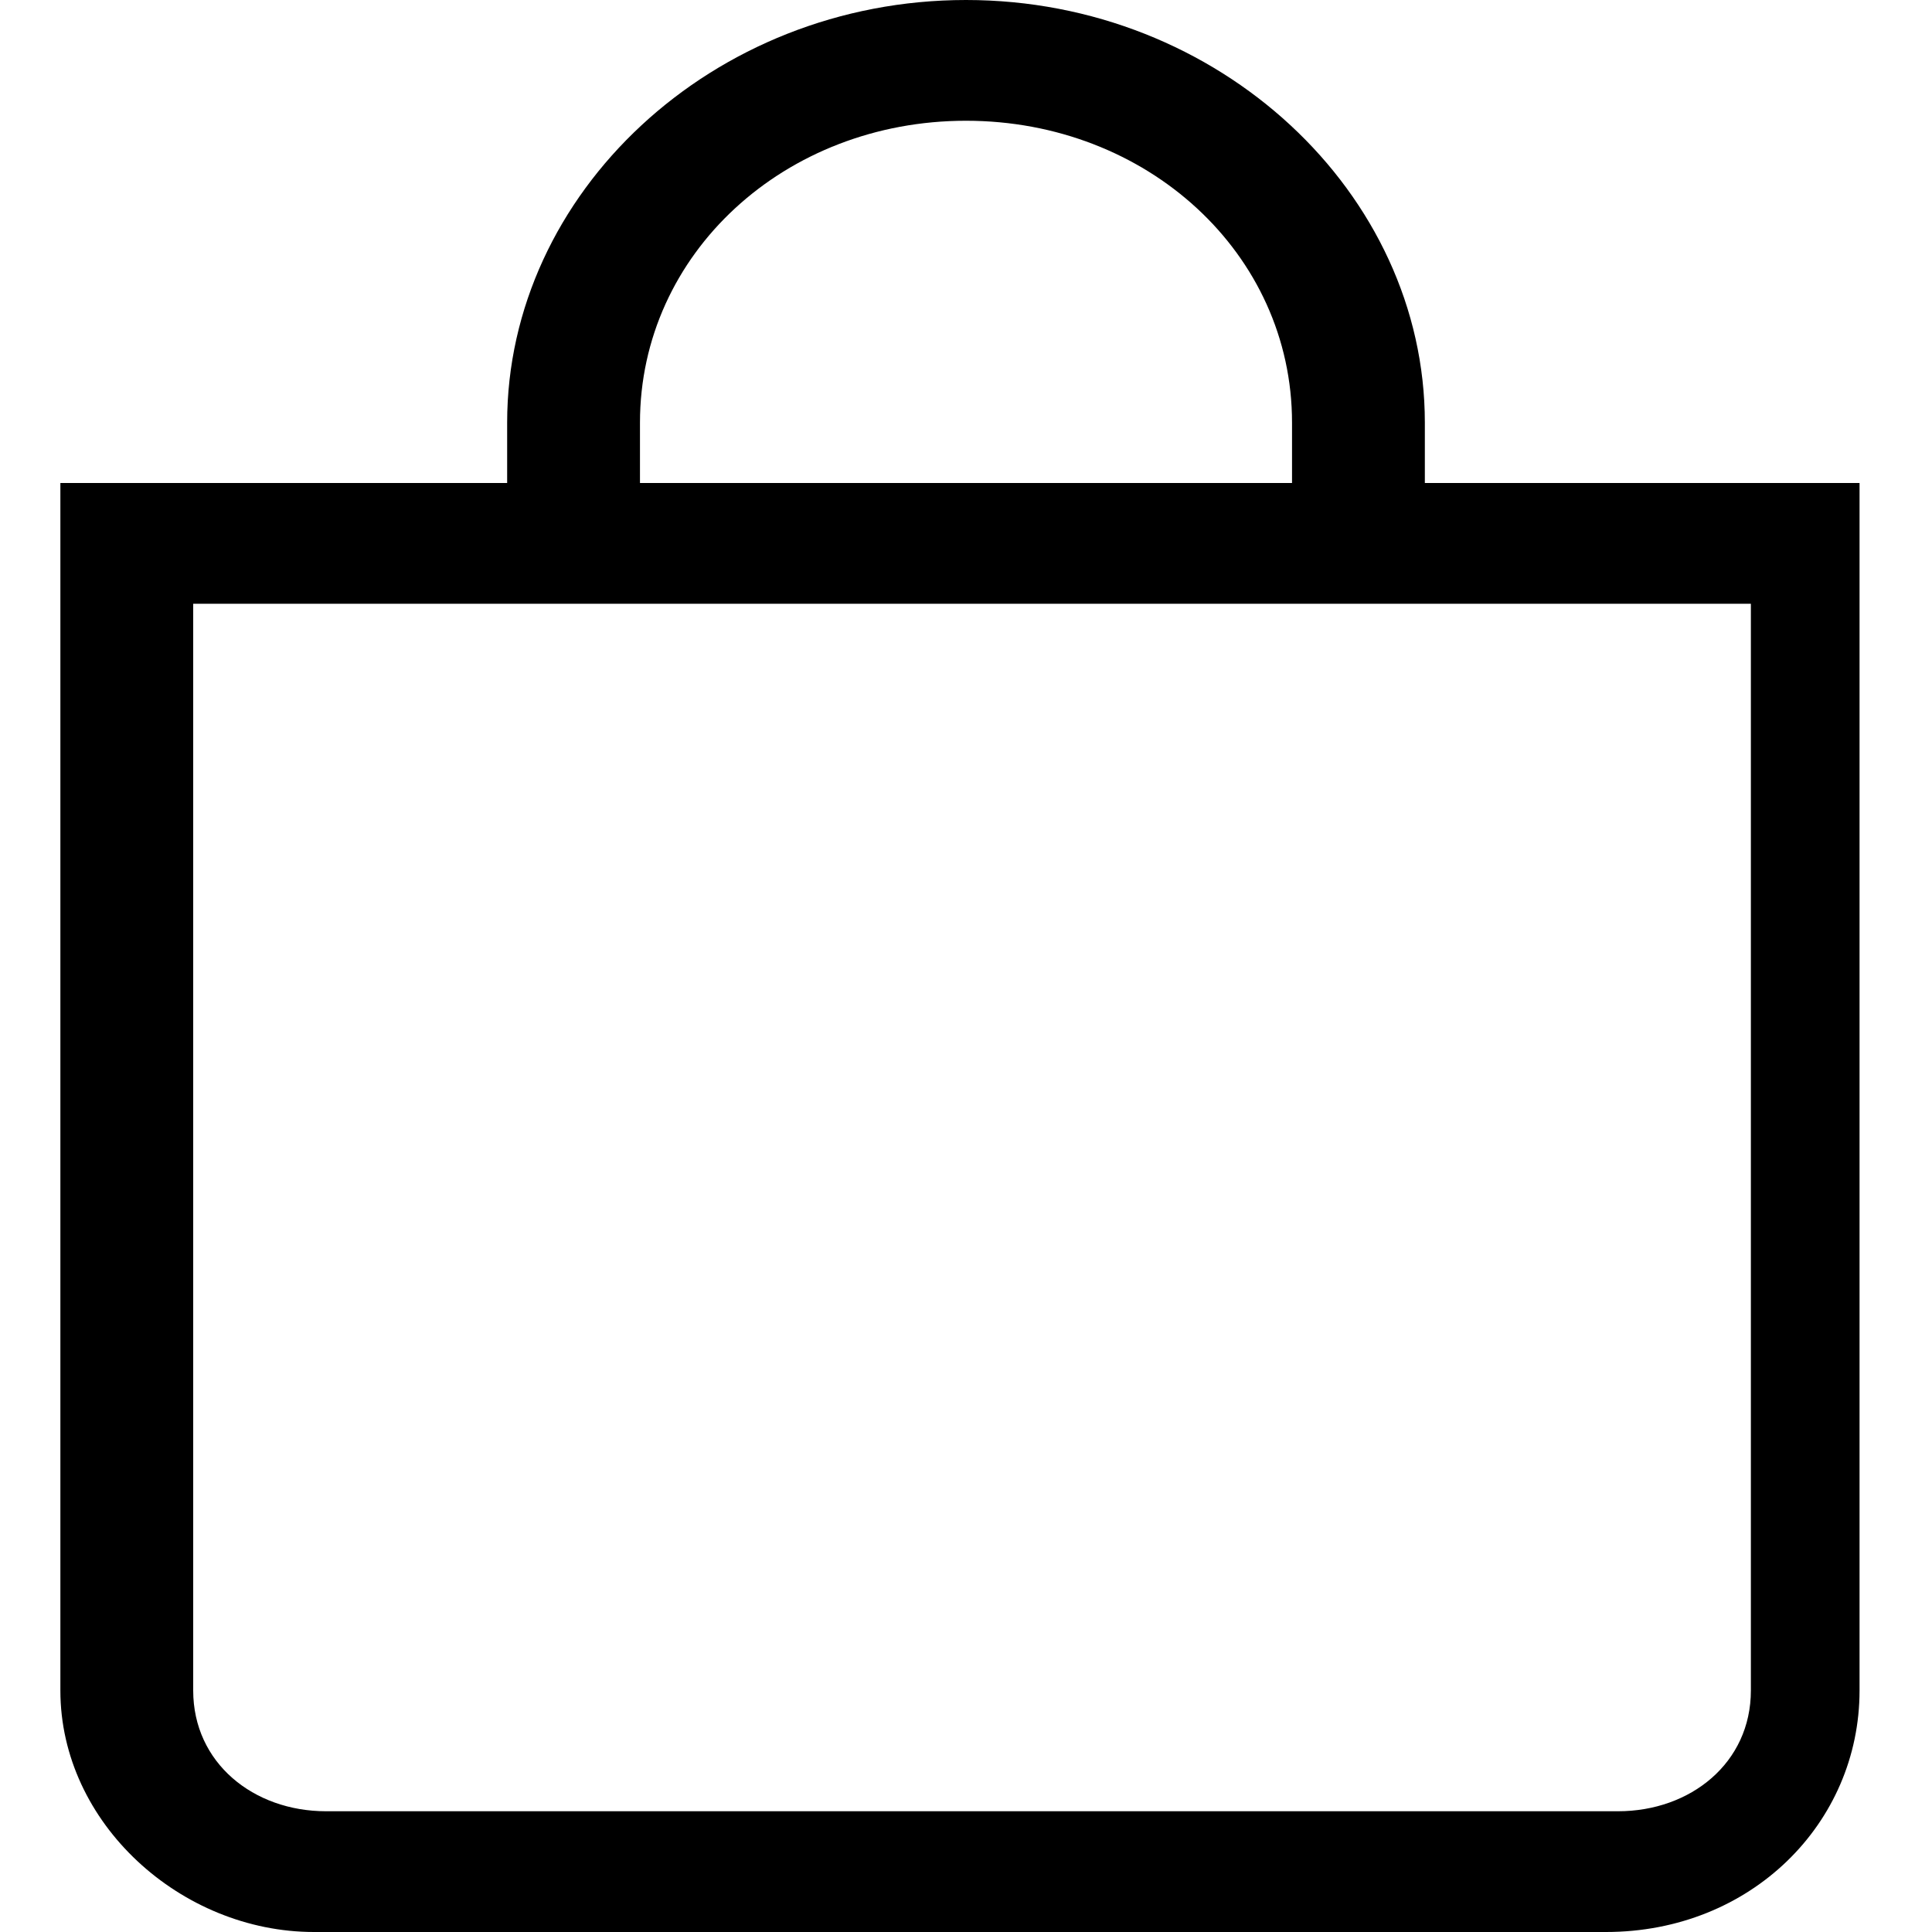
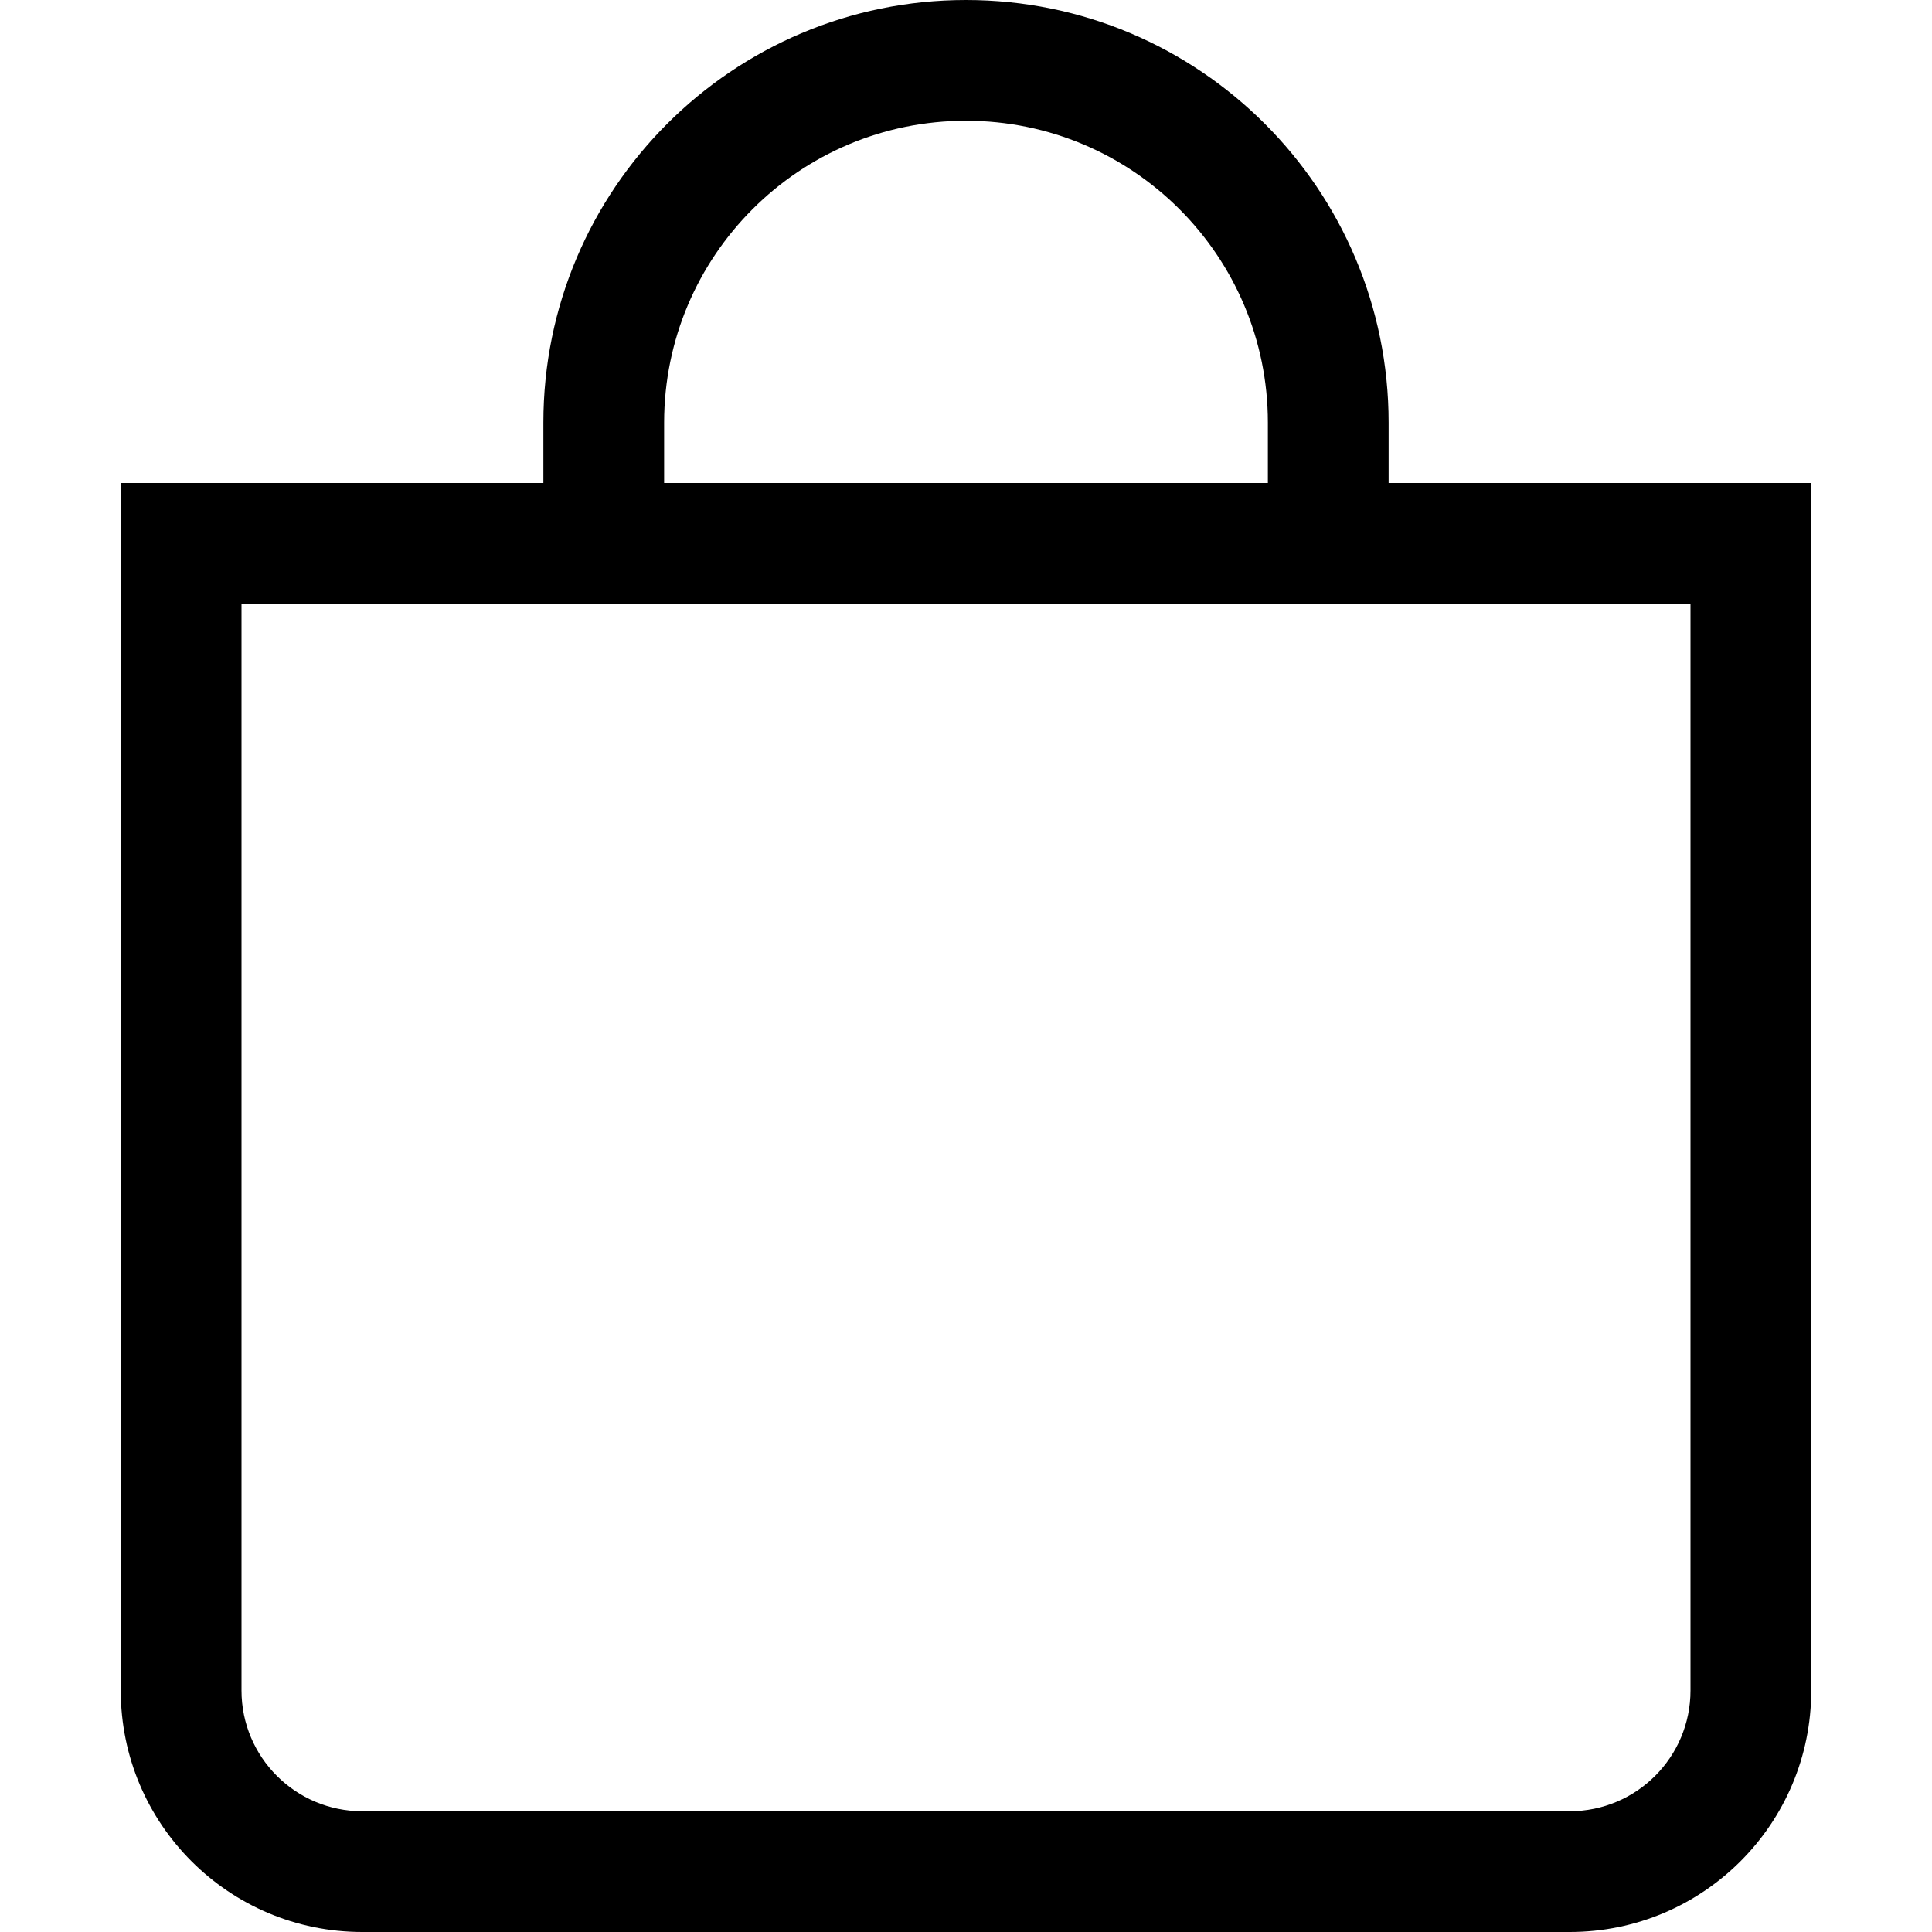
- <svg xmlns="http://www.w3.org/2000/svg" version="1.1" id="Ebene_1" x="0px" y="0px" viewBox="0 0 16 16" style="enable-background:new 0 0 16 16;" xml:space="preserve">
-   <style type="text/css">
- 	.st0{fill-rule:evenodd;clip-rule:evenodd;}
- </style>
-   <path class="st0" d="M8,1C6.5,1,5.3,2.1,5.3,3.5V4h5.4V3.5C10.7,2.1,9.5,1,8,1z M11.8,4V3.5C11.8,1.6,10.1,0,8,0S4.2,1.6,4.2,3.5V4  H0.5v10c0,1.1,1,2,2.1,2h10.7c1.2,0,2.1-0.9,2.1-2V4H11.8z M1.6,5v9c0,0.6,0.5,1,1.1,1h10.7c0.6,0,1.1-0.4,1.1-1V5H1.6z" />
+ <svg xmlns="http://www.w3.org/2000/svg" viewBox="0 0 16 16">
+   <path fill-rule="evenodd" d="M8 1a2.5 2.5 0 0 0-2.5 2.5V4h5v-.5A2.5 2.5 0 0 0 8 1zm3.5 3v-.5a3.5 3.5 0 1 0-7 0V4H1v10a2 2 0 0 0 2 2h10a2 2 0 0 0 2-2V4h-3.5zM2 5v9a1 1 0 0 0 1 1h10a1 1 0 0 0 1-1V5H2z" />
</svg>
